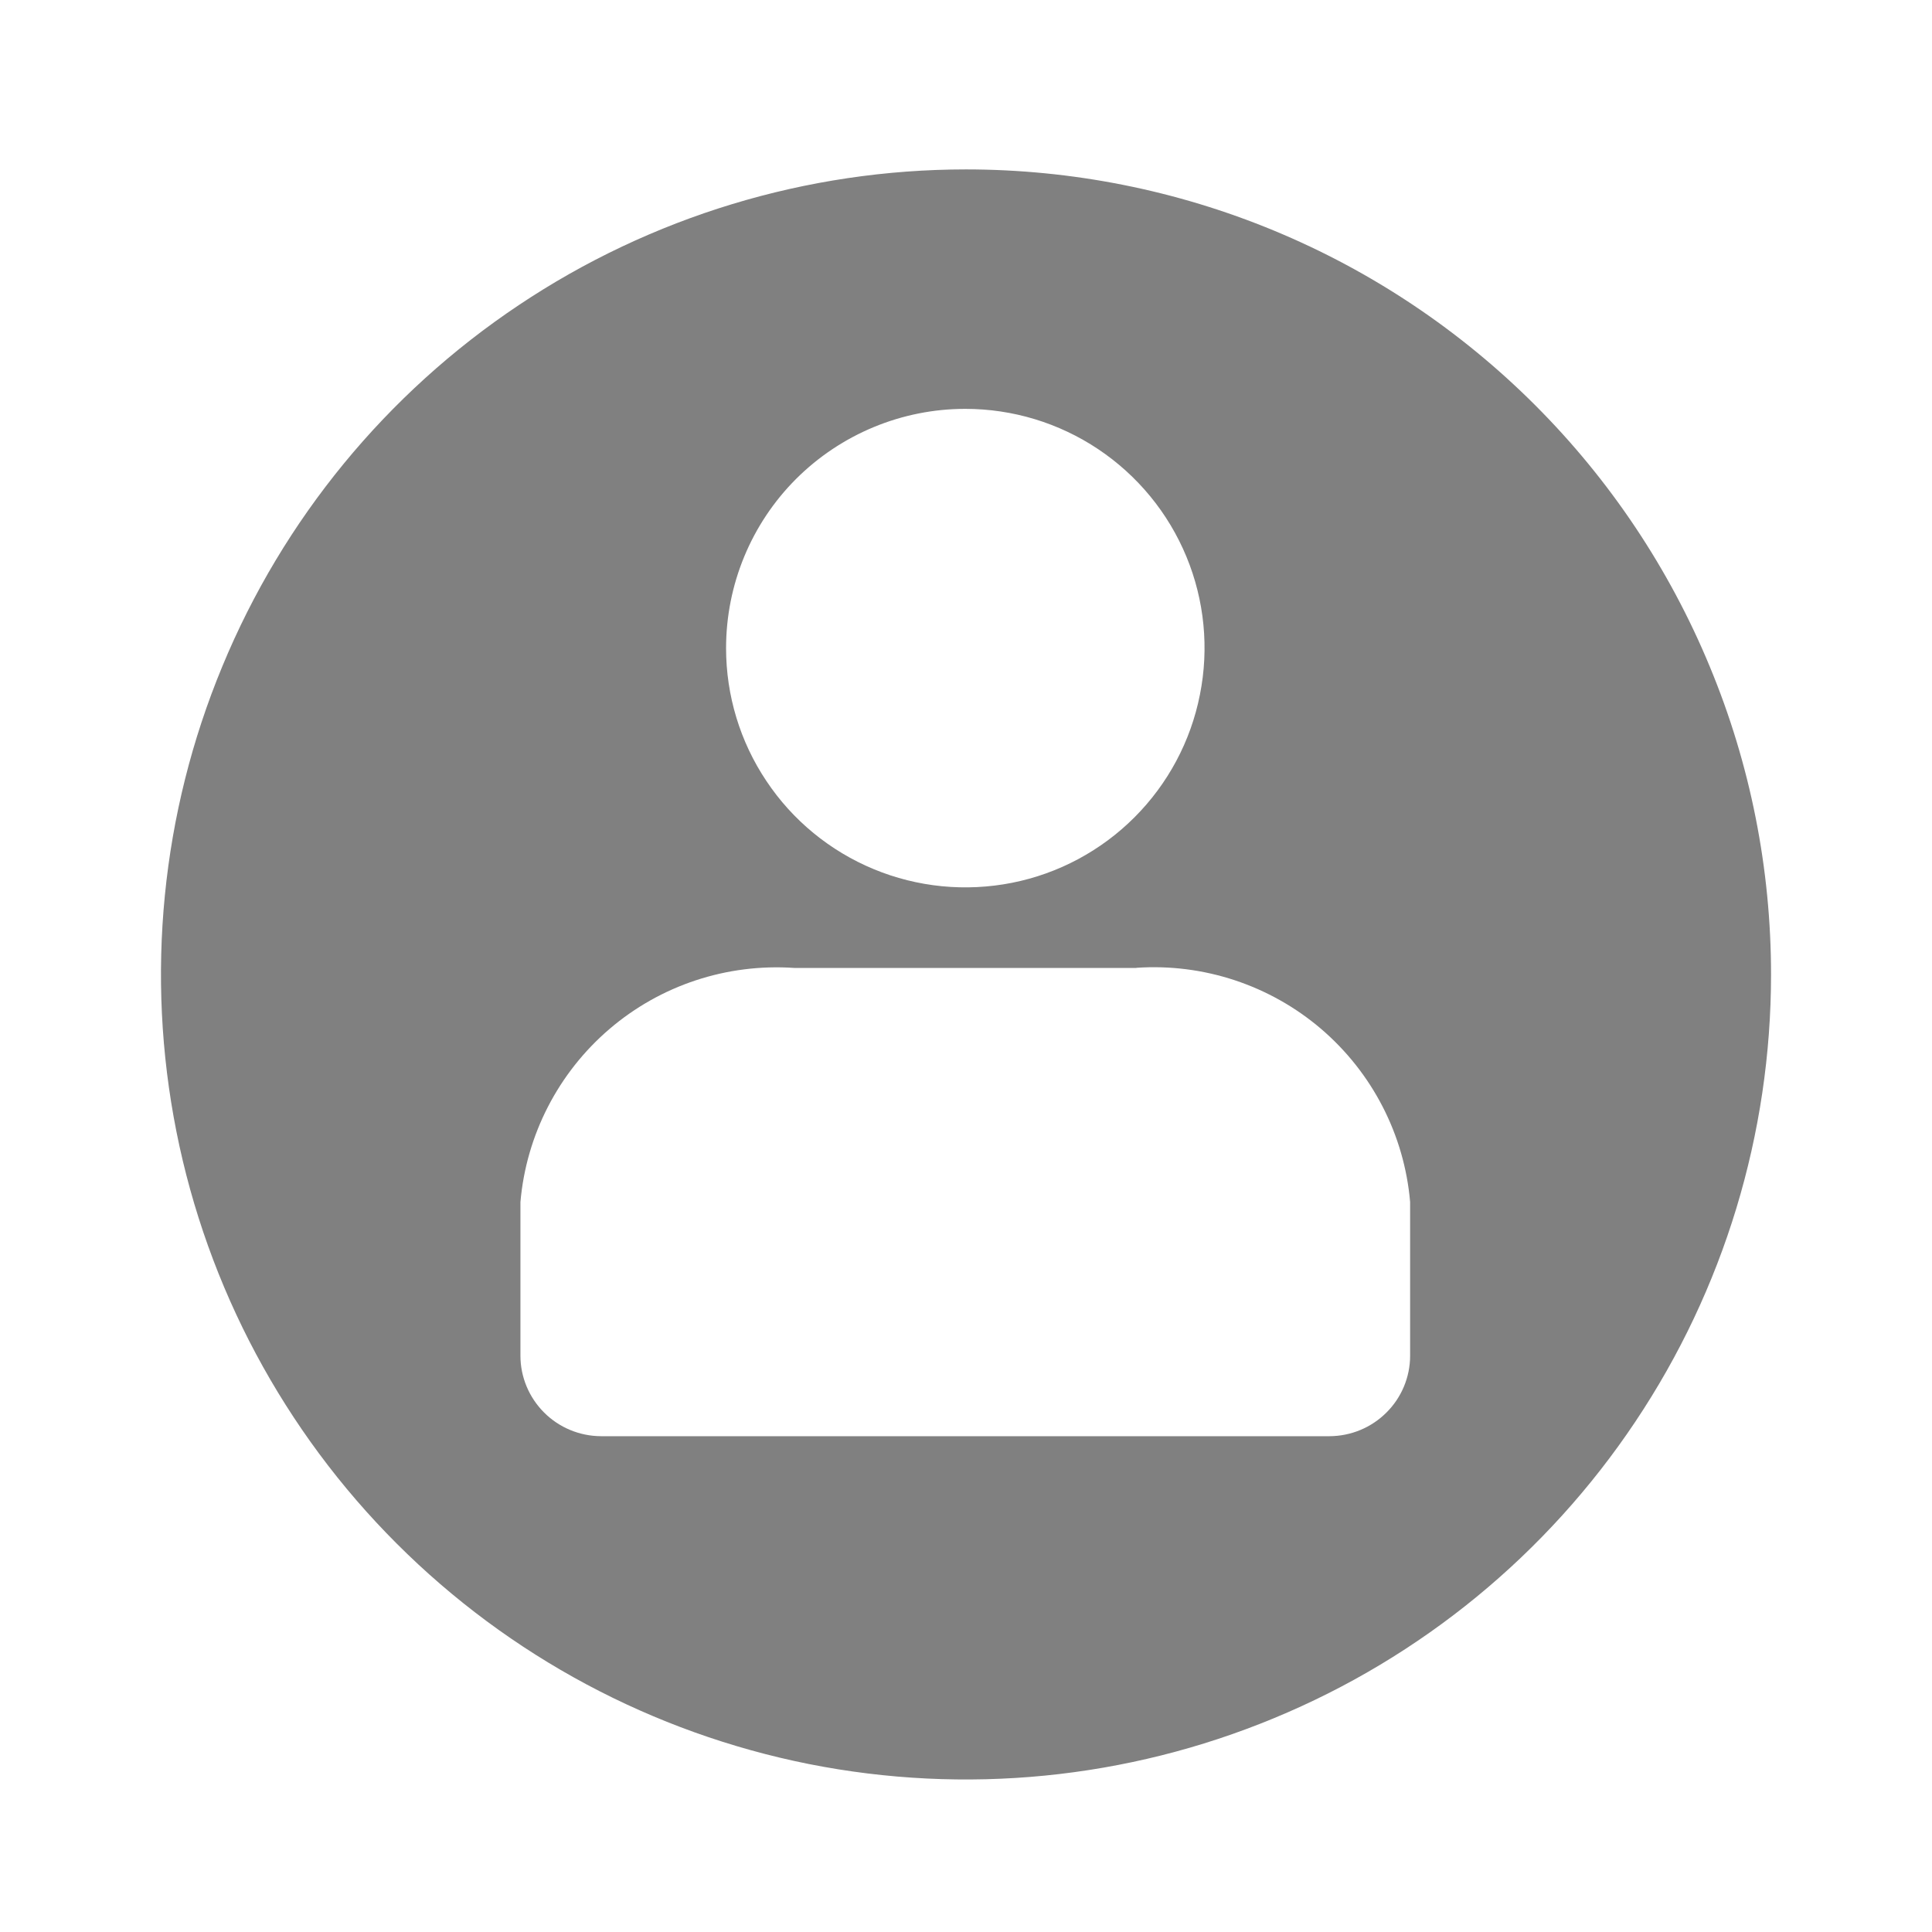
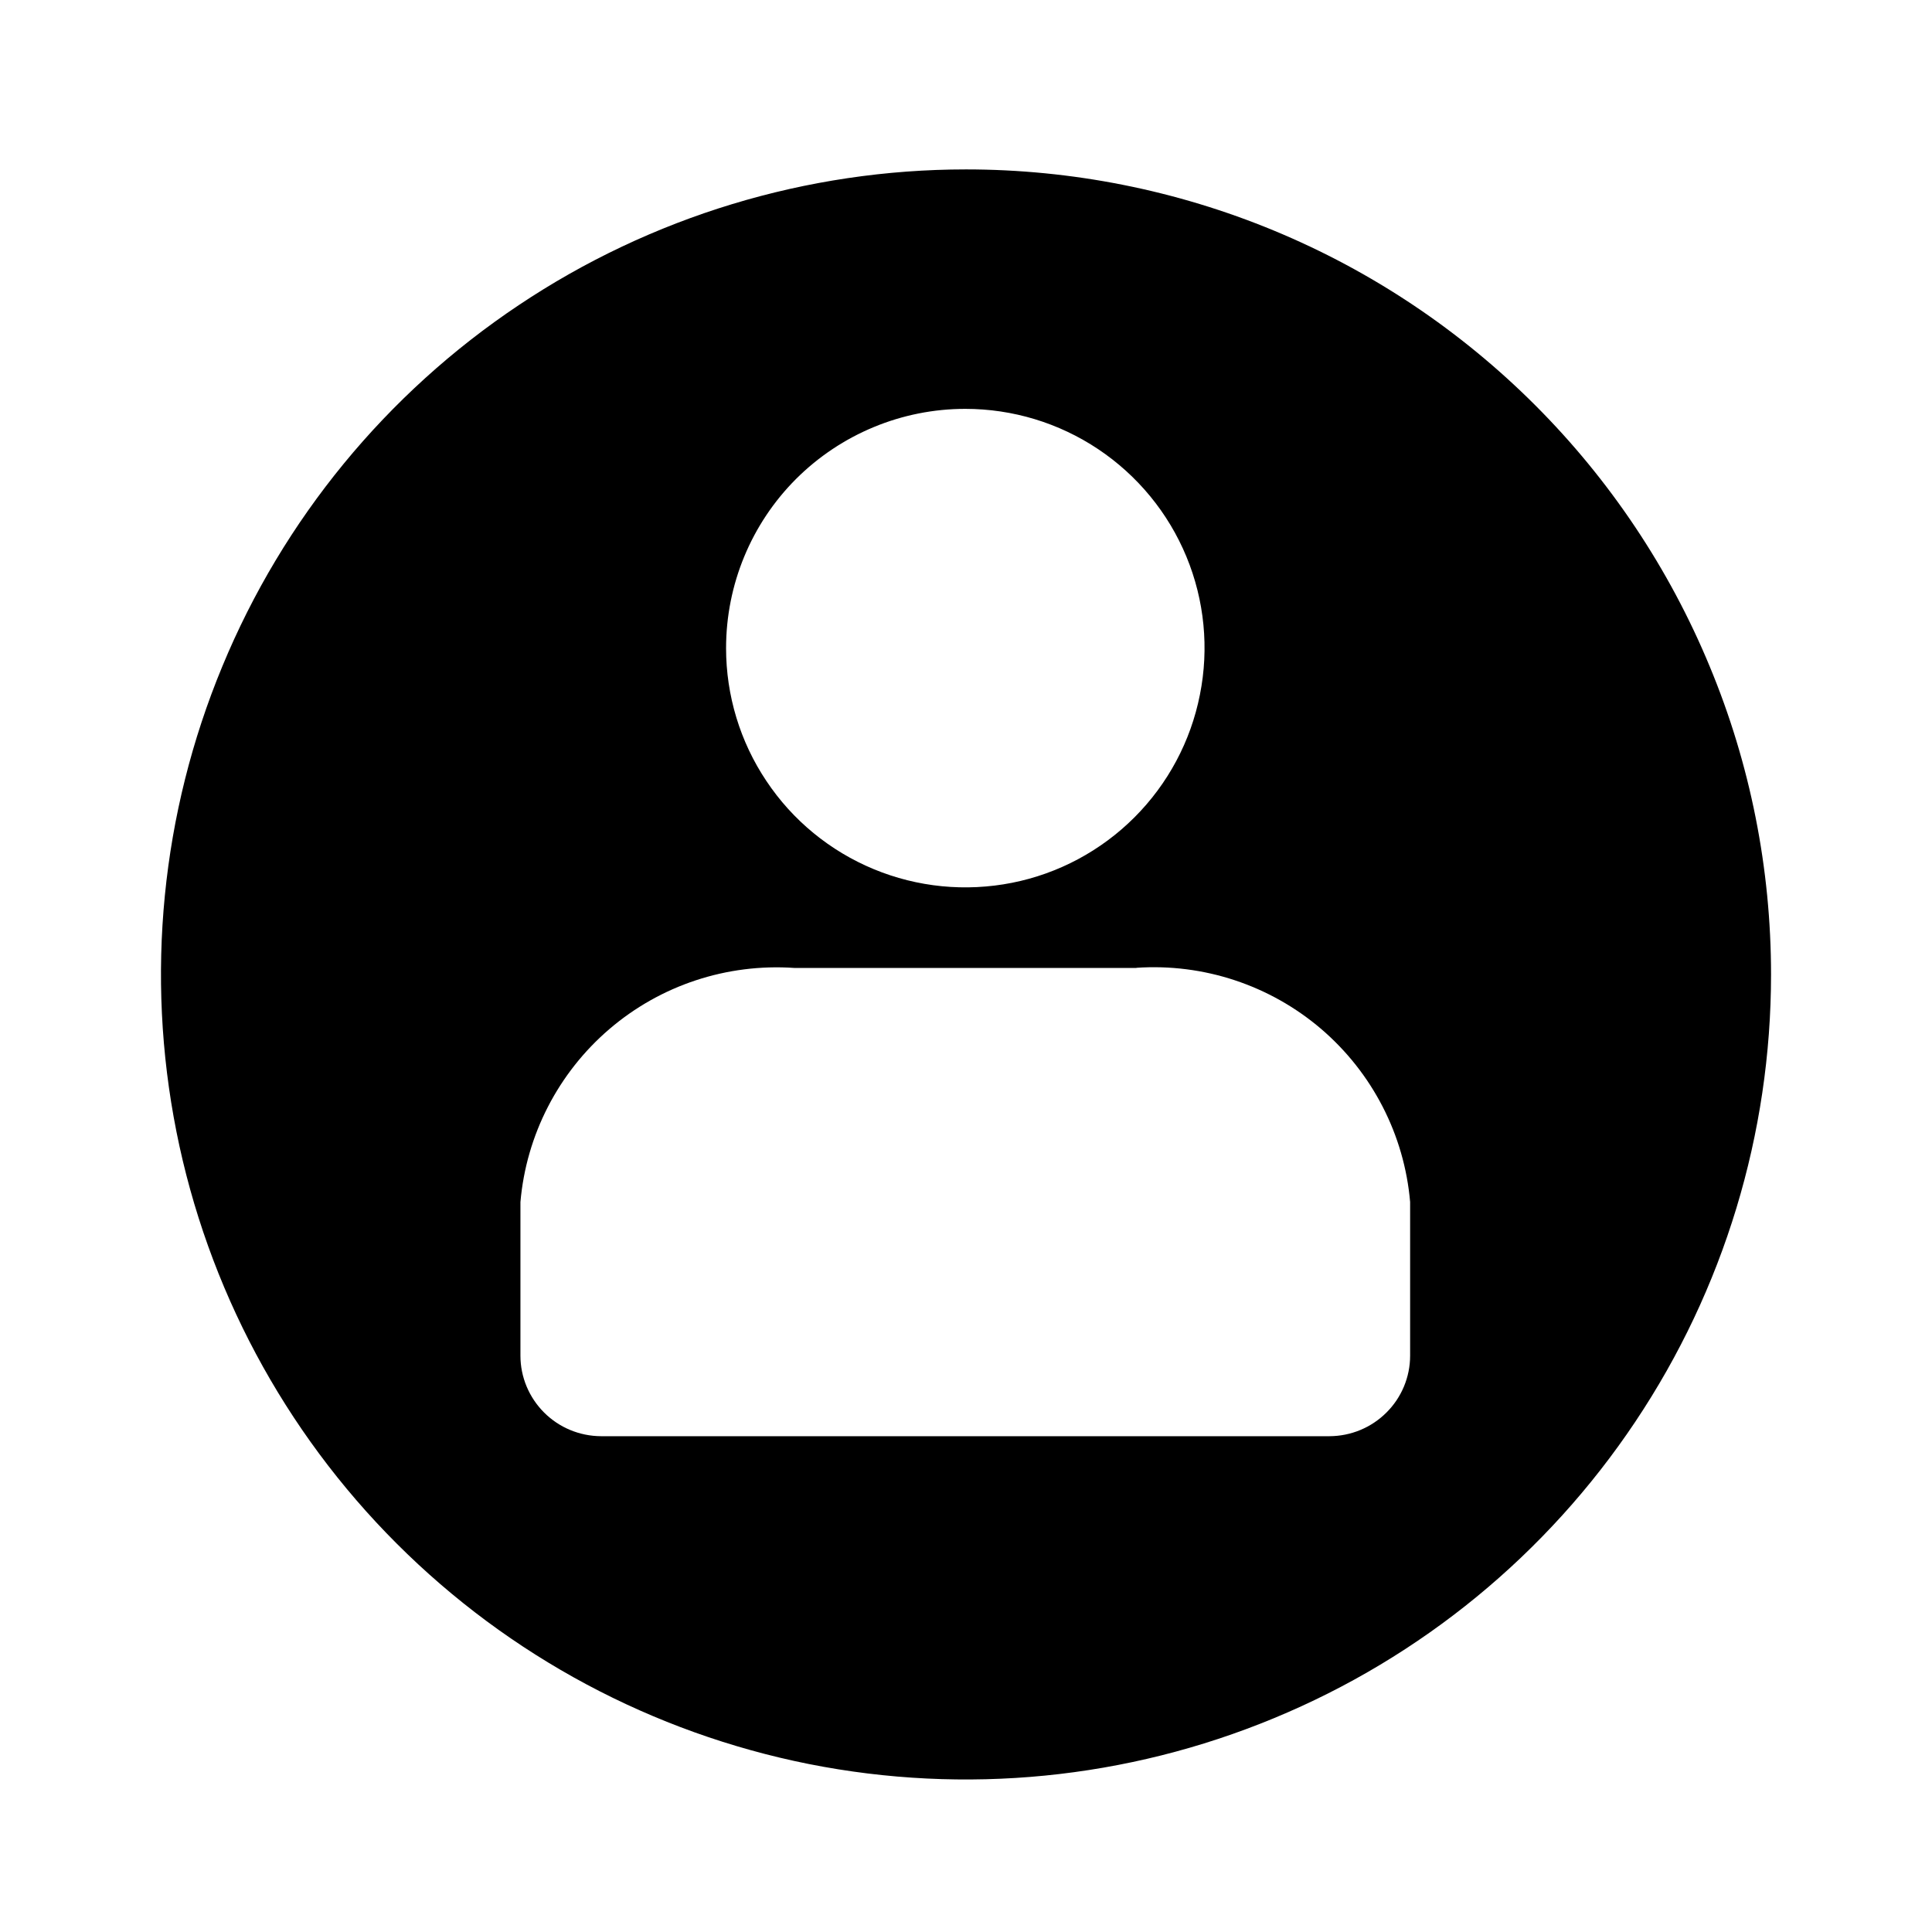
<svg xmlns="http://www.w3.org/2000/svg" width="16" height="16" viewBox="0 0 16 16" fill="none">
-   <path d="M14.667 8.07C14.667 9.389 14.276 10.678 13.543 11.774C12.811 12.87 11.77 13.725 10.551 14.229C9.333 14.734 7.993 14.866 6.699 14.609C5.406 14.351 4.218 13.716 3.286 12.784C2.353 11.852 1.718 10.664 1.461 9.371C1.204 8.077 1.336 6.737 1.841 5.519C2.345 4.3 3.2 3.259 4.296 2.527C5.392 1.794 6.681 1.403 8 1.403C8.875 1.403 9.742 1.575 10.551 1.91C11.36 2.245 12.095 2.737 12.714 3.356C13.333 3.975 13.824 4.71 14.159 5.519C14.495 6.327 14.667 7.194 14.667 8.07ZM9.412 8.016H6.577C6.02 7.978 5.471 8.159 5.047 8.522C4.623 8.885 4.358 9.4 4.31 9.955V11.227C4.31 11.404 4.381 11.573 4.506 11.698C4.631 11.823 4.8 11.893 4.977 11.894H11.011C11.188 11.893 11.357 11.823 11.482 11.698C11.607 11.574 11.678 11.404 11.678 11.228V9.954C11.63 9.398 11.365 8.884 10.941 8.521C10.517 8.159 9.968 7.977 9.411 8.015L9.412 8.016ZM6.013 5.368C6.013 5.759 6.129 6.143 6.347 6.468C6.564 6.794 6.874 7.048 7.236 7.198C7.598 7.348 7.996 7.387 8.381 7.311C8.765 7.235 9.118 7.046 9.395 6.769C9.672 6.492 9.861 6.139 9.937 5.754C10.014 5.37 9.975 4.971 9.825 4.609C9.675 4.247 9.421 3.938 9.095 3.72C8.769 3.502 8.386 3.386 7.994 3.386C7.469 3.386 6.965 3.595 6.593 3.966C6.221 4.338 6.013 4.842 6.013 5.368Z" fill="#808080" />
+   <path d="M14.667 8.07C14.667 9.389 14.276 10.678 13.543 11.774C12.811 12.87 11.77 13.725 10.551 14.229C9.333 14.734 7.993 14.866 6.699 14.609C5.406 14.351 4.218 13.716 3.286 12.784C2.353 11.852 1.718 10.664 1.461 9.371C1.204 8.077 1.336 6.737 1.841 5.519C2.345 4.3 3.2 3.259 4.296 2.527C5.392 1.794 6.681 1.403 8 1.403C8.875 1.403 9.742 1.575 10.551 1.91C11.36 2.245 12.095 2.737 12.714 3.356C13.333 3.975 13.824 4.71 14.159 5.519C14.495 6.327 14.667 7.194 14.667 8.07ZM9.412 8.016H6.577C6.02 7.978 5.471 8.159 5.047 8.522C4.623 8.885 4.358 9.4 4.31 9.955V11.227C4.31 11.404 4.381 11.573 4.506 11.698C4.631 11.823 4.8 11.893 4.977 11.894H11.011C11.188 11.893 11.357 11.823 11.482 11.698C11.607 11.574 11.678 11.404 11.678 11.228V9.954C11.63 9.398 11.365 8.884 10.941 8.521C10.517 8.159 9.968 7.977 9.411 8.015L9.412 8.016ZM6.013 5.368C6.013 5.759 6.129 6.143 6.347 6.468C6.564 6.794 6.874 7.048 7.236 7.198C7.598 7.348 7.996 7.387 8.381 7.311C8.765 7.235 9.118 7.046 9.395 6.769C9.672 6.492 9.861 6.139 9.937 5.754C10.014 5.37 9.975 4.971 9.825 4.609C9.675 4.247 9.421 3.938 9.095 3.72C8.769 3.502 8.386 3.386 7.994 3.386C7.469 3.386 6.965 3.595 6.593 3.966C6.221 4.338 6.013 4.842 6.013 5.368Z" fill="currentColor" />
</svg>
